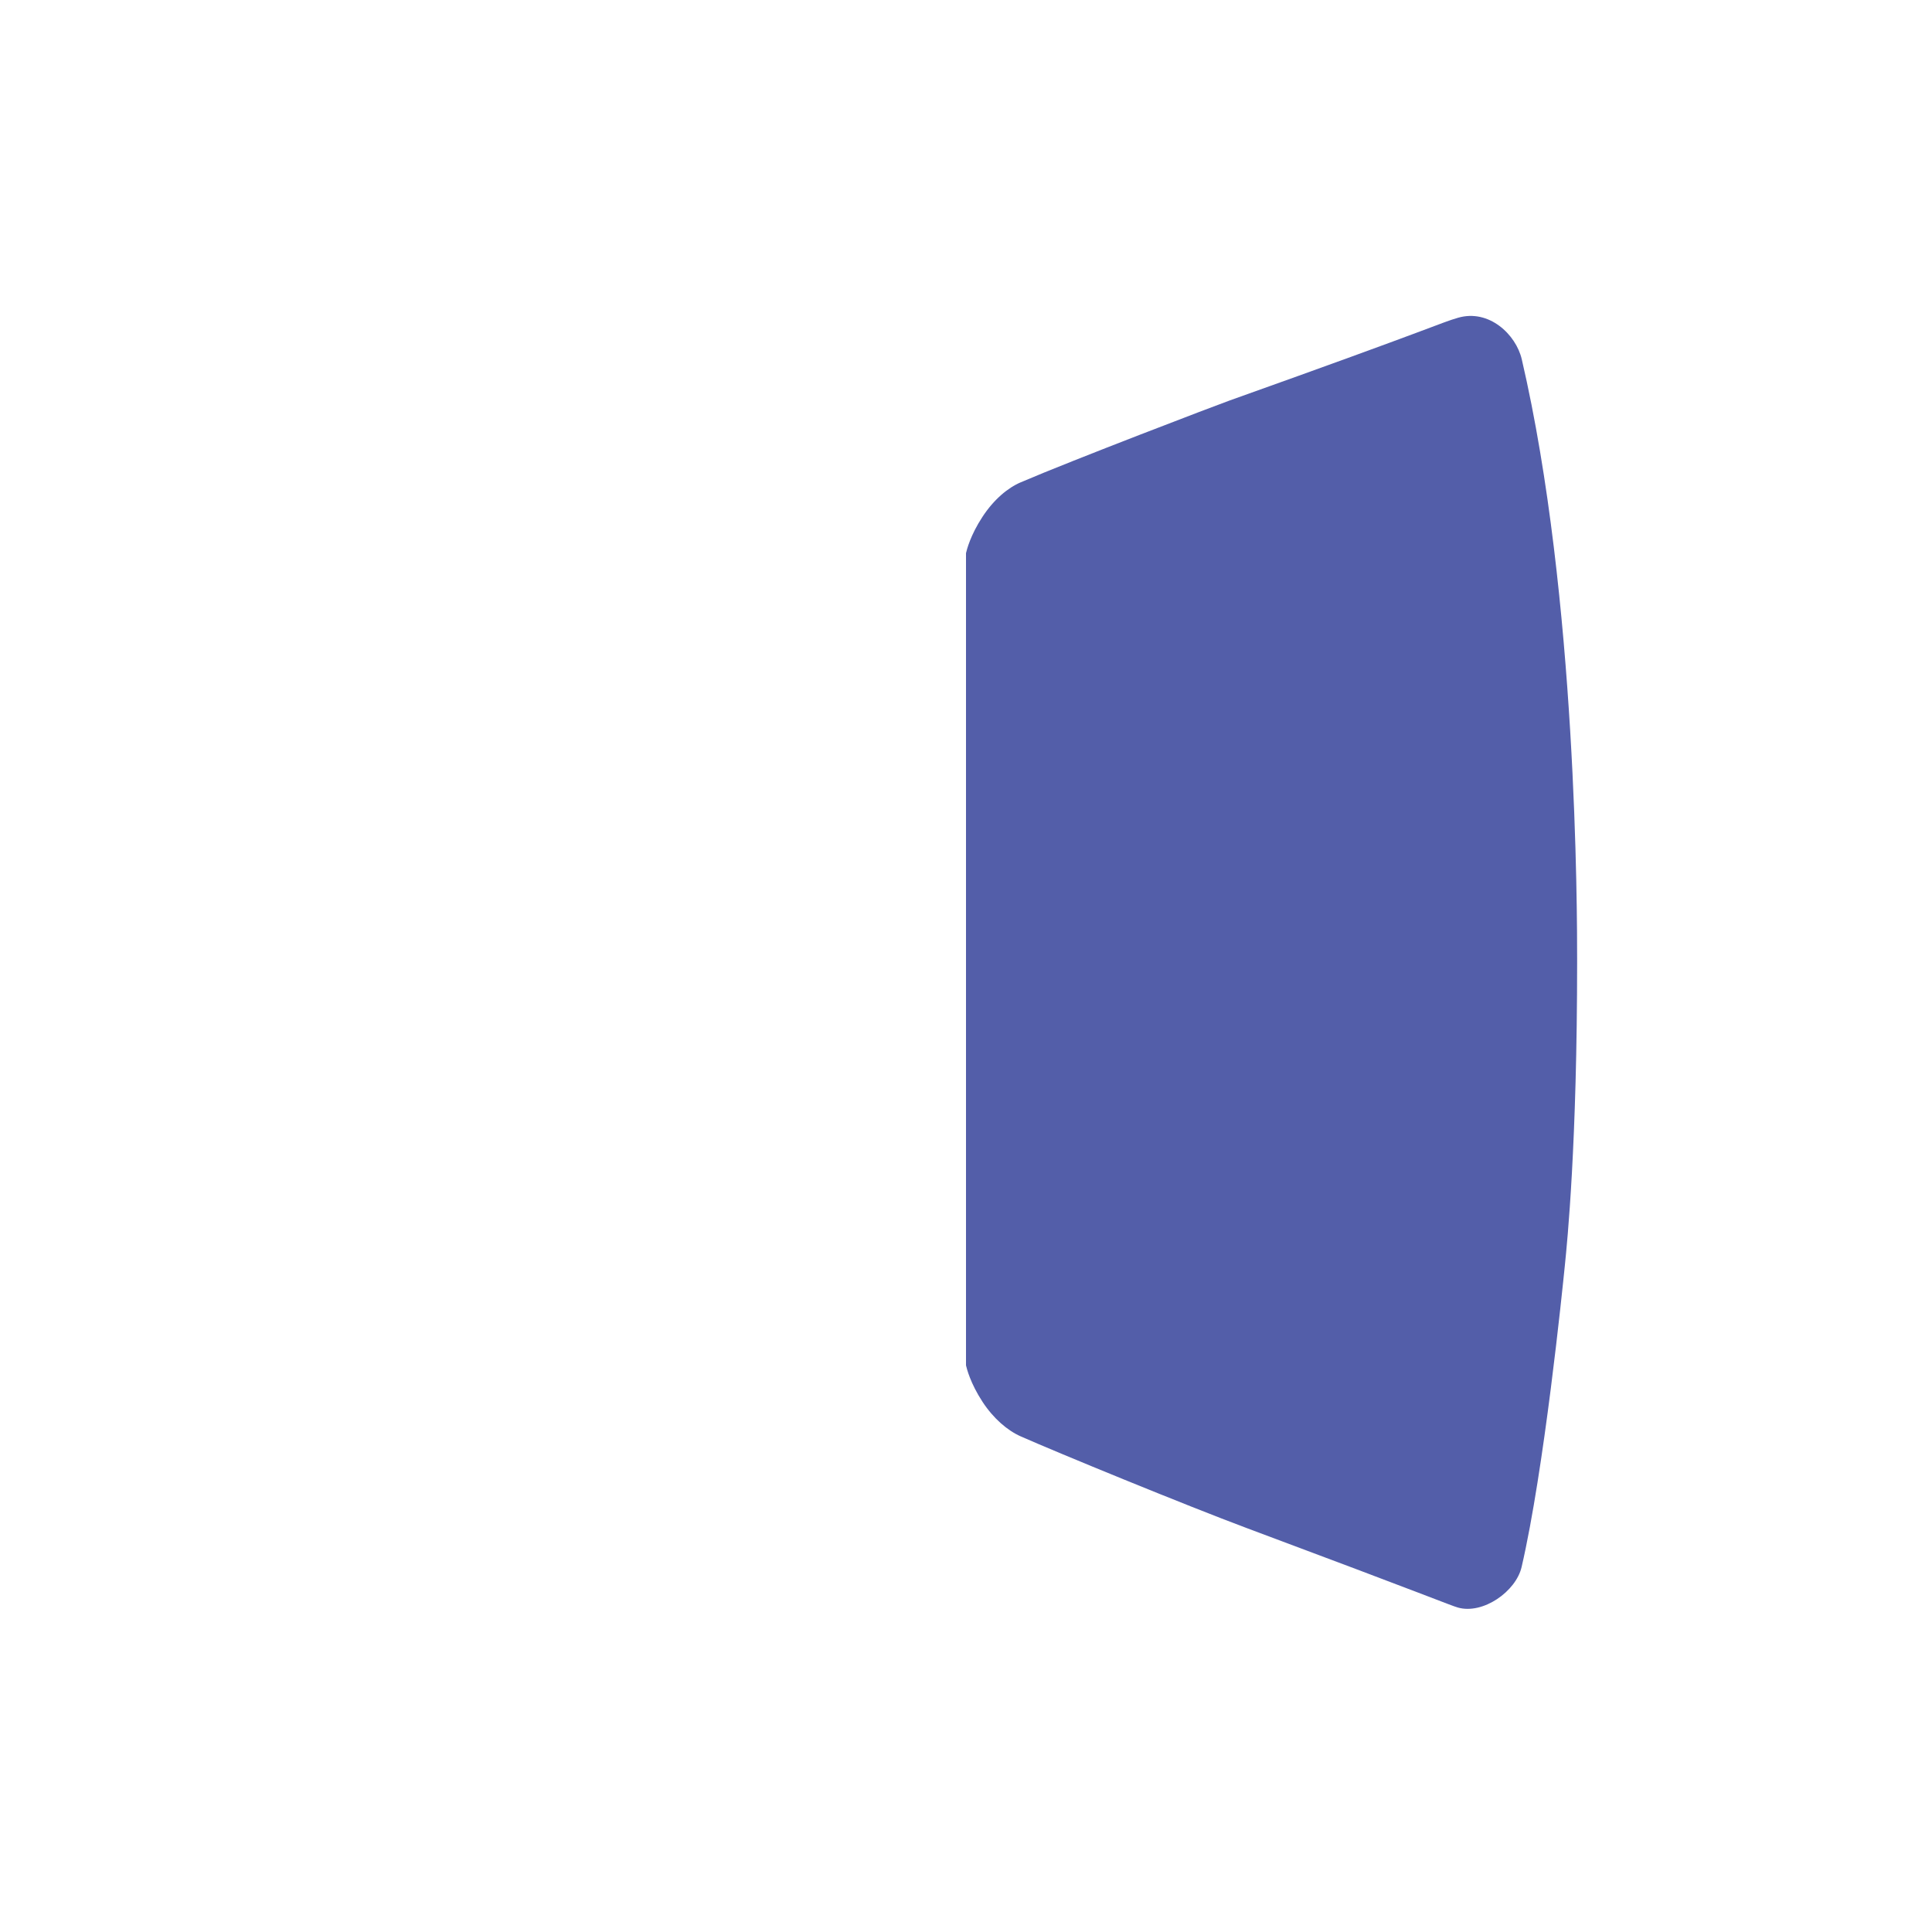
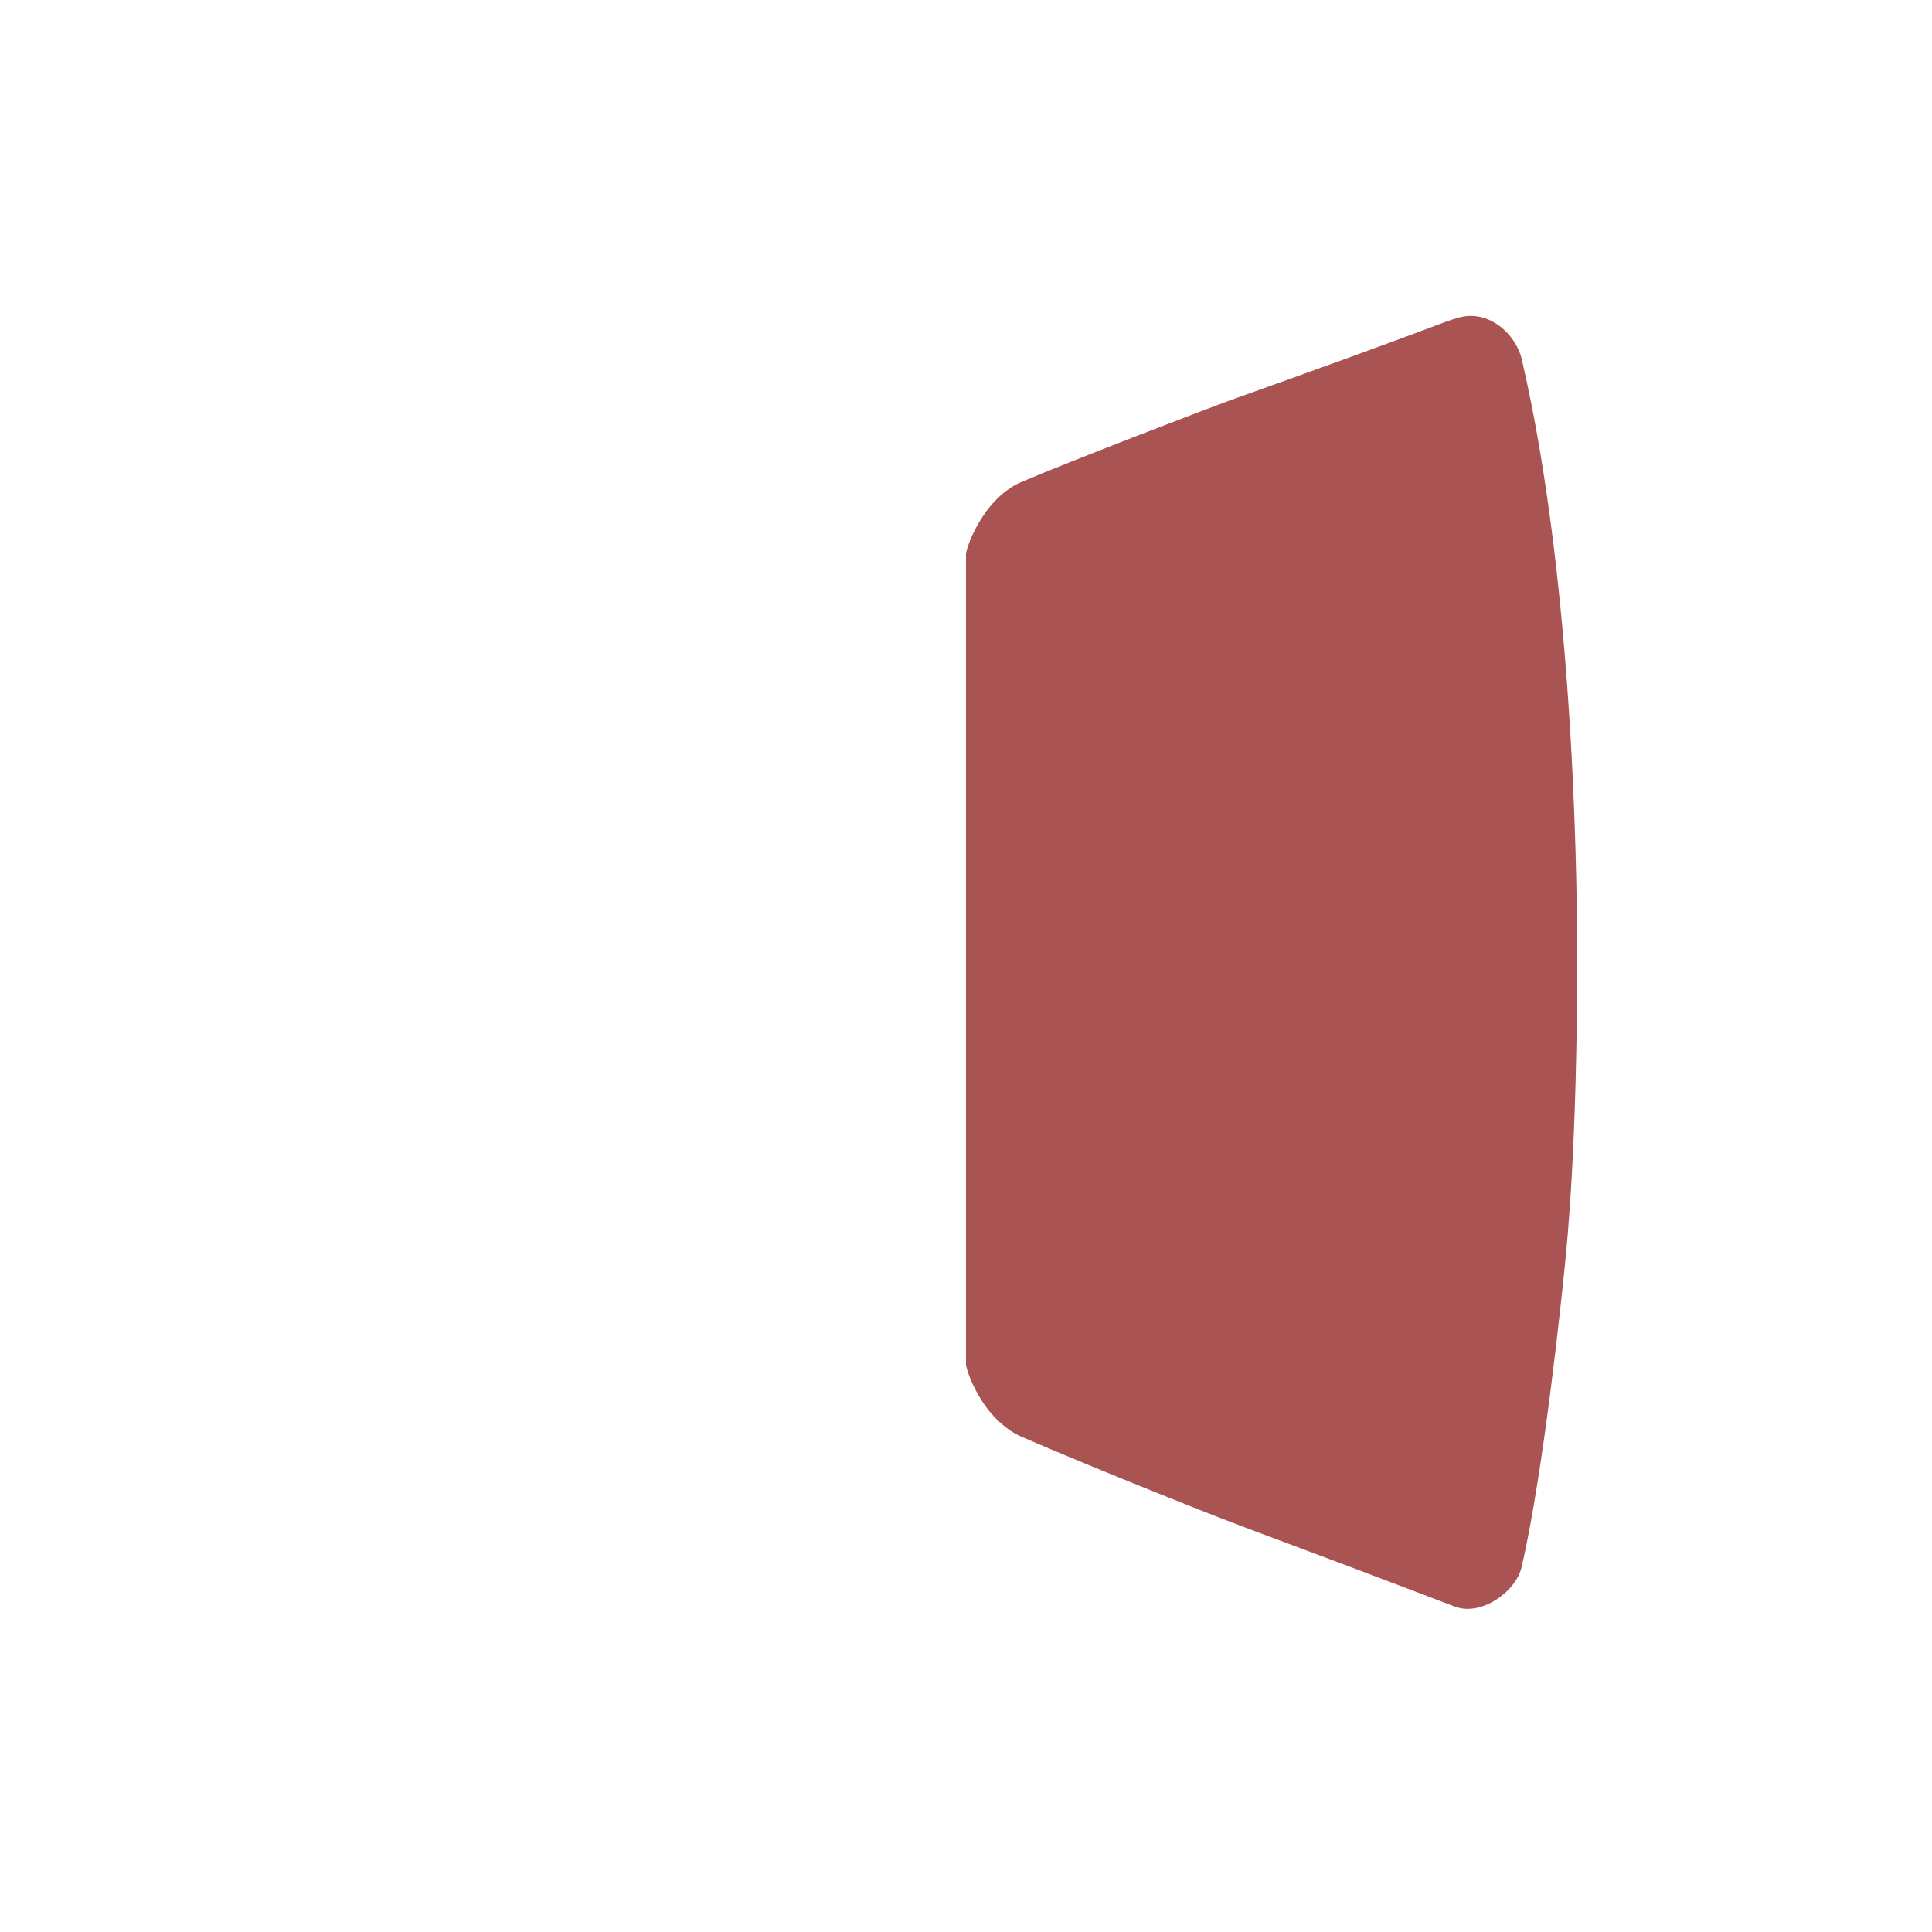
<svg xmlns="http://www.w3.org/2000/svg" width="100%" height="100%" viewBox="0 0 1024 1024" version="1.1" xml:space="preserve" style="fill-rule:evenodd;clip-rule:evenodd;stroke-linejoin:round;stroke-miterlimit:2;">
  <g transform="matrix(-0.852896,0,0,0.90838,948.973,51.0611)">
-     <path d="M512.34,740.449L512.34,266.526C511.872,264.697 509.696,256.202 502.066,245.288C494.993,235.17 486.319,228.425 478.418,225.244C445.943,212.165 356.623,180.185 348.595,177.497C217.607,133.638 218.161,132.368 206.587,129.2C187.343,123.935 170.546,138.956 166.955,153.45C132.563,292.278 132.561,476.268 132.56,504.485C132.559,611.482 138.663,668.021 140.191,682.166C141.719,696.322 153.085,801.596 167.064,858.105C170.598,872.392 191.075,885.92 206.657,881.757C211.302,880.514 223.63,875.42 337.791,835.423C375.34,822.267 455.787,791.262 478.374,781.867C486.632,778.432 495.307,771.423 502.053,761.752C509.692,750.802 511.871,742.283 512.34,740.449Z" style="fill:rgb(41,54,148);fill-opacity:0.8;" />
+     <path d="M512.34,740.449L512.34,266.526C511.872,264.697 509.696,256.202 502.066,245.288C494.993,235.17 486.319,228.425 478.418,225.244C445.943,212.165 356.623,180.185 348.595,177.497C217.607,133.638 218.161,132.368 206.587,129.2C187.343,123.935 170.546,138.956 166.955,153.45C132.563,292.278 132.561,476.268 132.56,504.485C132.559,611.482 138.663,668.021 140.191,682.166C141.719,696.322 153.085,801.596 167.064,858.105C170.598,872.392 191.075,885.92 206.657,881.757C211.302,880.514 223.63,875.42 337.791,835.423C375.34,822.267 455.787,791.262 478.374,781.867C486.632,778.432 495.307,771.423 502.053,761.752C509.692,750.802 511.871,742.283 512.34,740.449Z" style="fill:rgb(148,41,41);fill-opacity:0.8;" />
  </g>
</svg>
